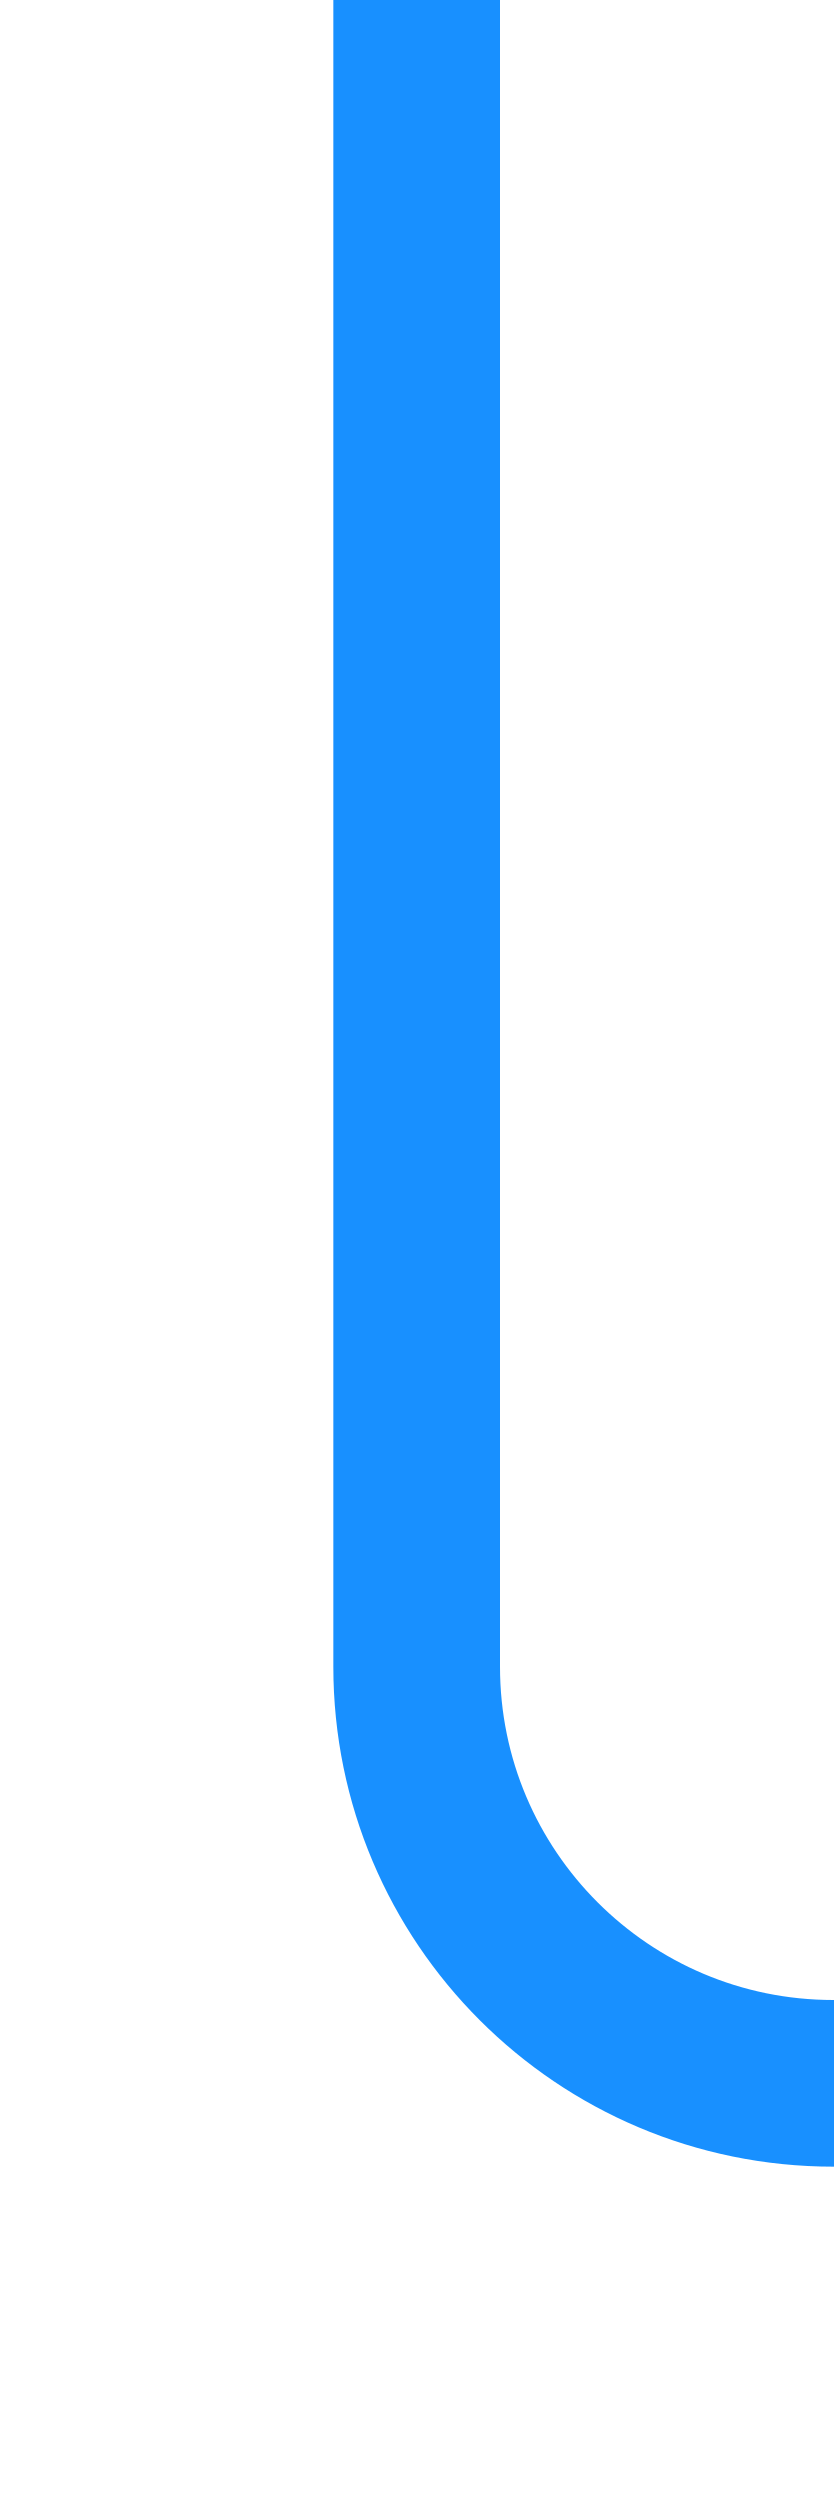
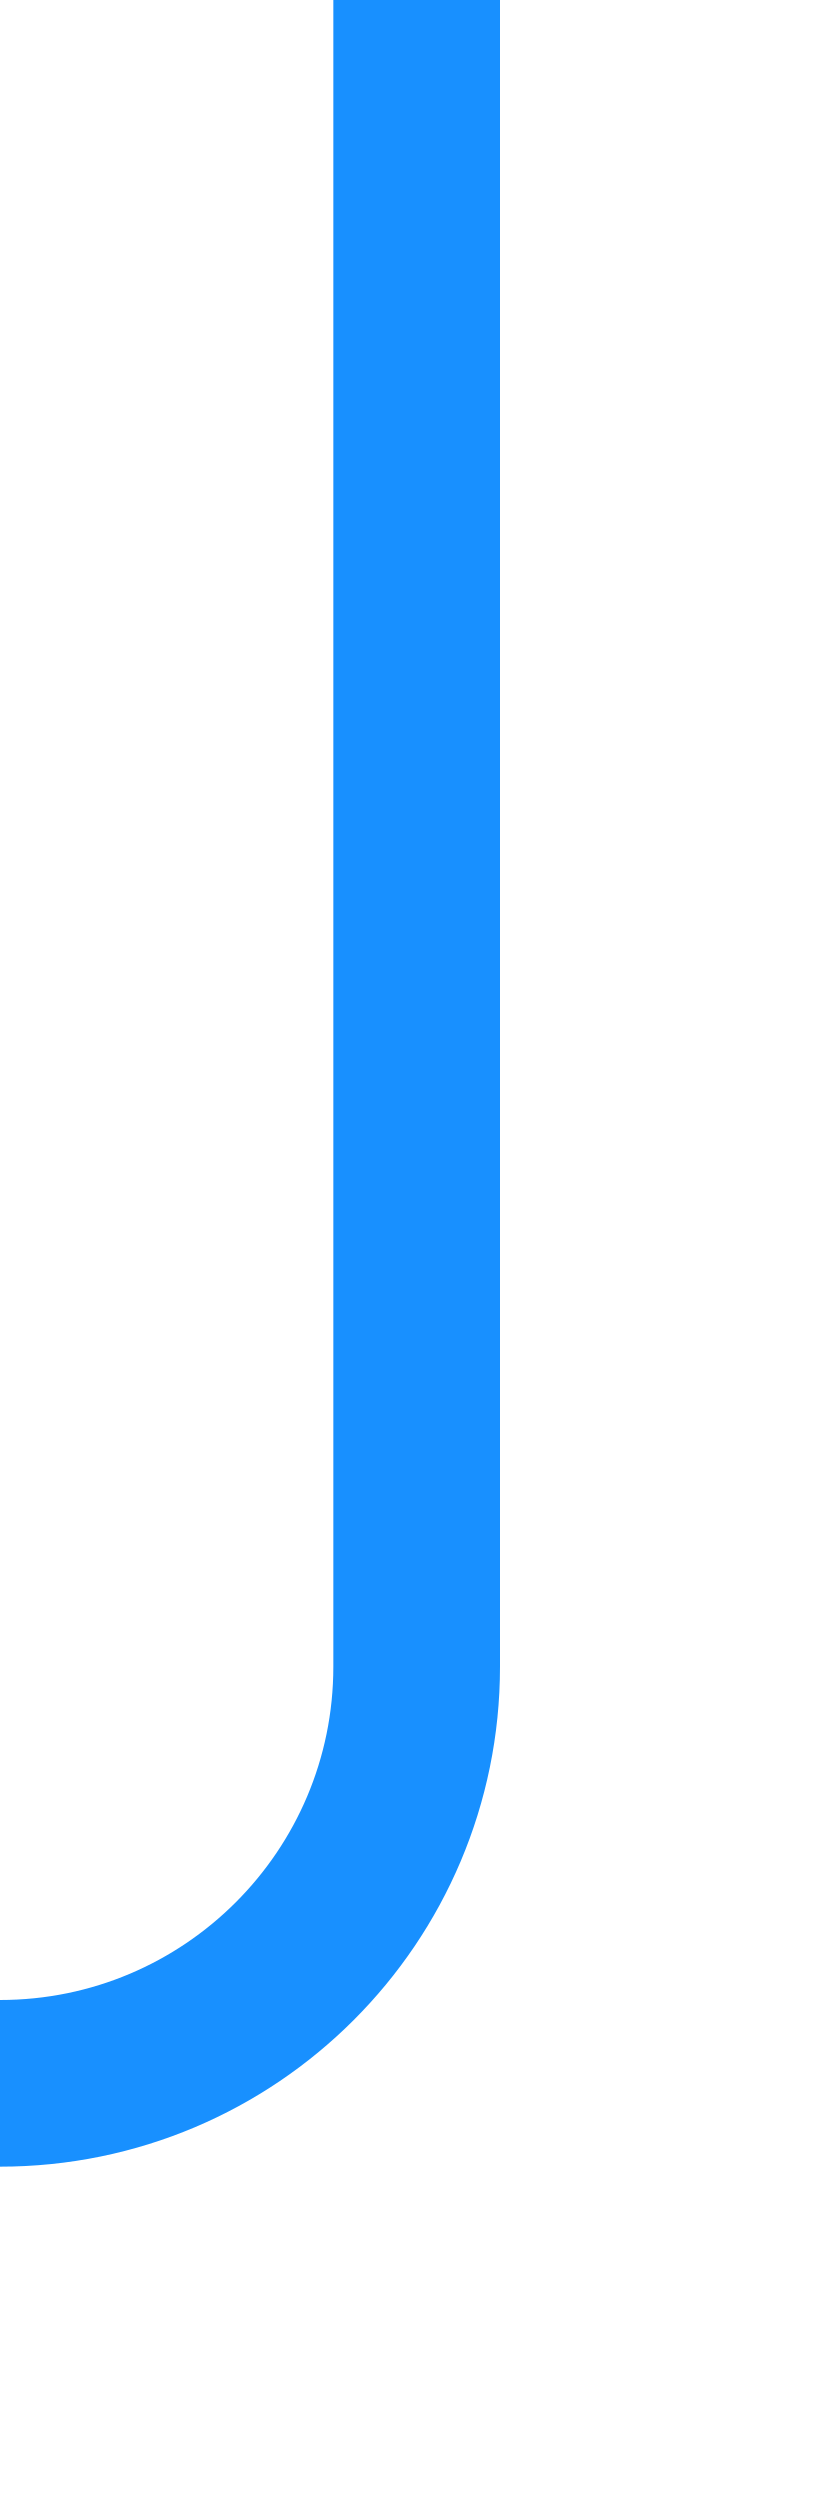
<svg xmlns="http://www.w3.org/2000/svg" version="1.1" width="10px" height="30px" preserveAspectRatio="xMidYMin meet" viewBox="595 145  8 30">
-   <path d="M 599 145  L 599 165  A 5 5 0 0 0 604 170 L 677 170  A 5 5 0 0 1 682 175 L 682 199  " stroke-width="2" stroke="#1890ff" fill="none" />
-   <path d="M 686.293 193.893  L 682 198.186  L 677.707 193.893  L 676.293 195.307  L 681.293 200.307  L 682 201.014  L 682.707 200.307  L 687.707 195.307  L 686.293 193.893  Z " fill-rule="nonzero" fill="#1890ff" stroke="none" />
+   <path d="M 599 145  L 599 165  A 5 5 0 0 1 594 170 L 525 170  A 5 5 0 0 0 520 175 L 520 199  " stroke-width="2" stroke="#1890ff" fill="none" />
+   <path d="M 524.293 193.893  L 520 198.186  L 515.707 193.893  L 514.293 195.307  L 519.293 200.307  L 520 201.014  L 520.707 200.307  L 525.707 195.307  L 524.293 193.893  Z " fill-rule="nonzero" fill="#1890ff" stroke="none" />
</svg>
